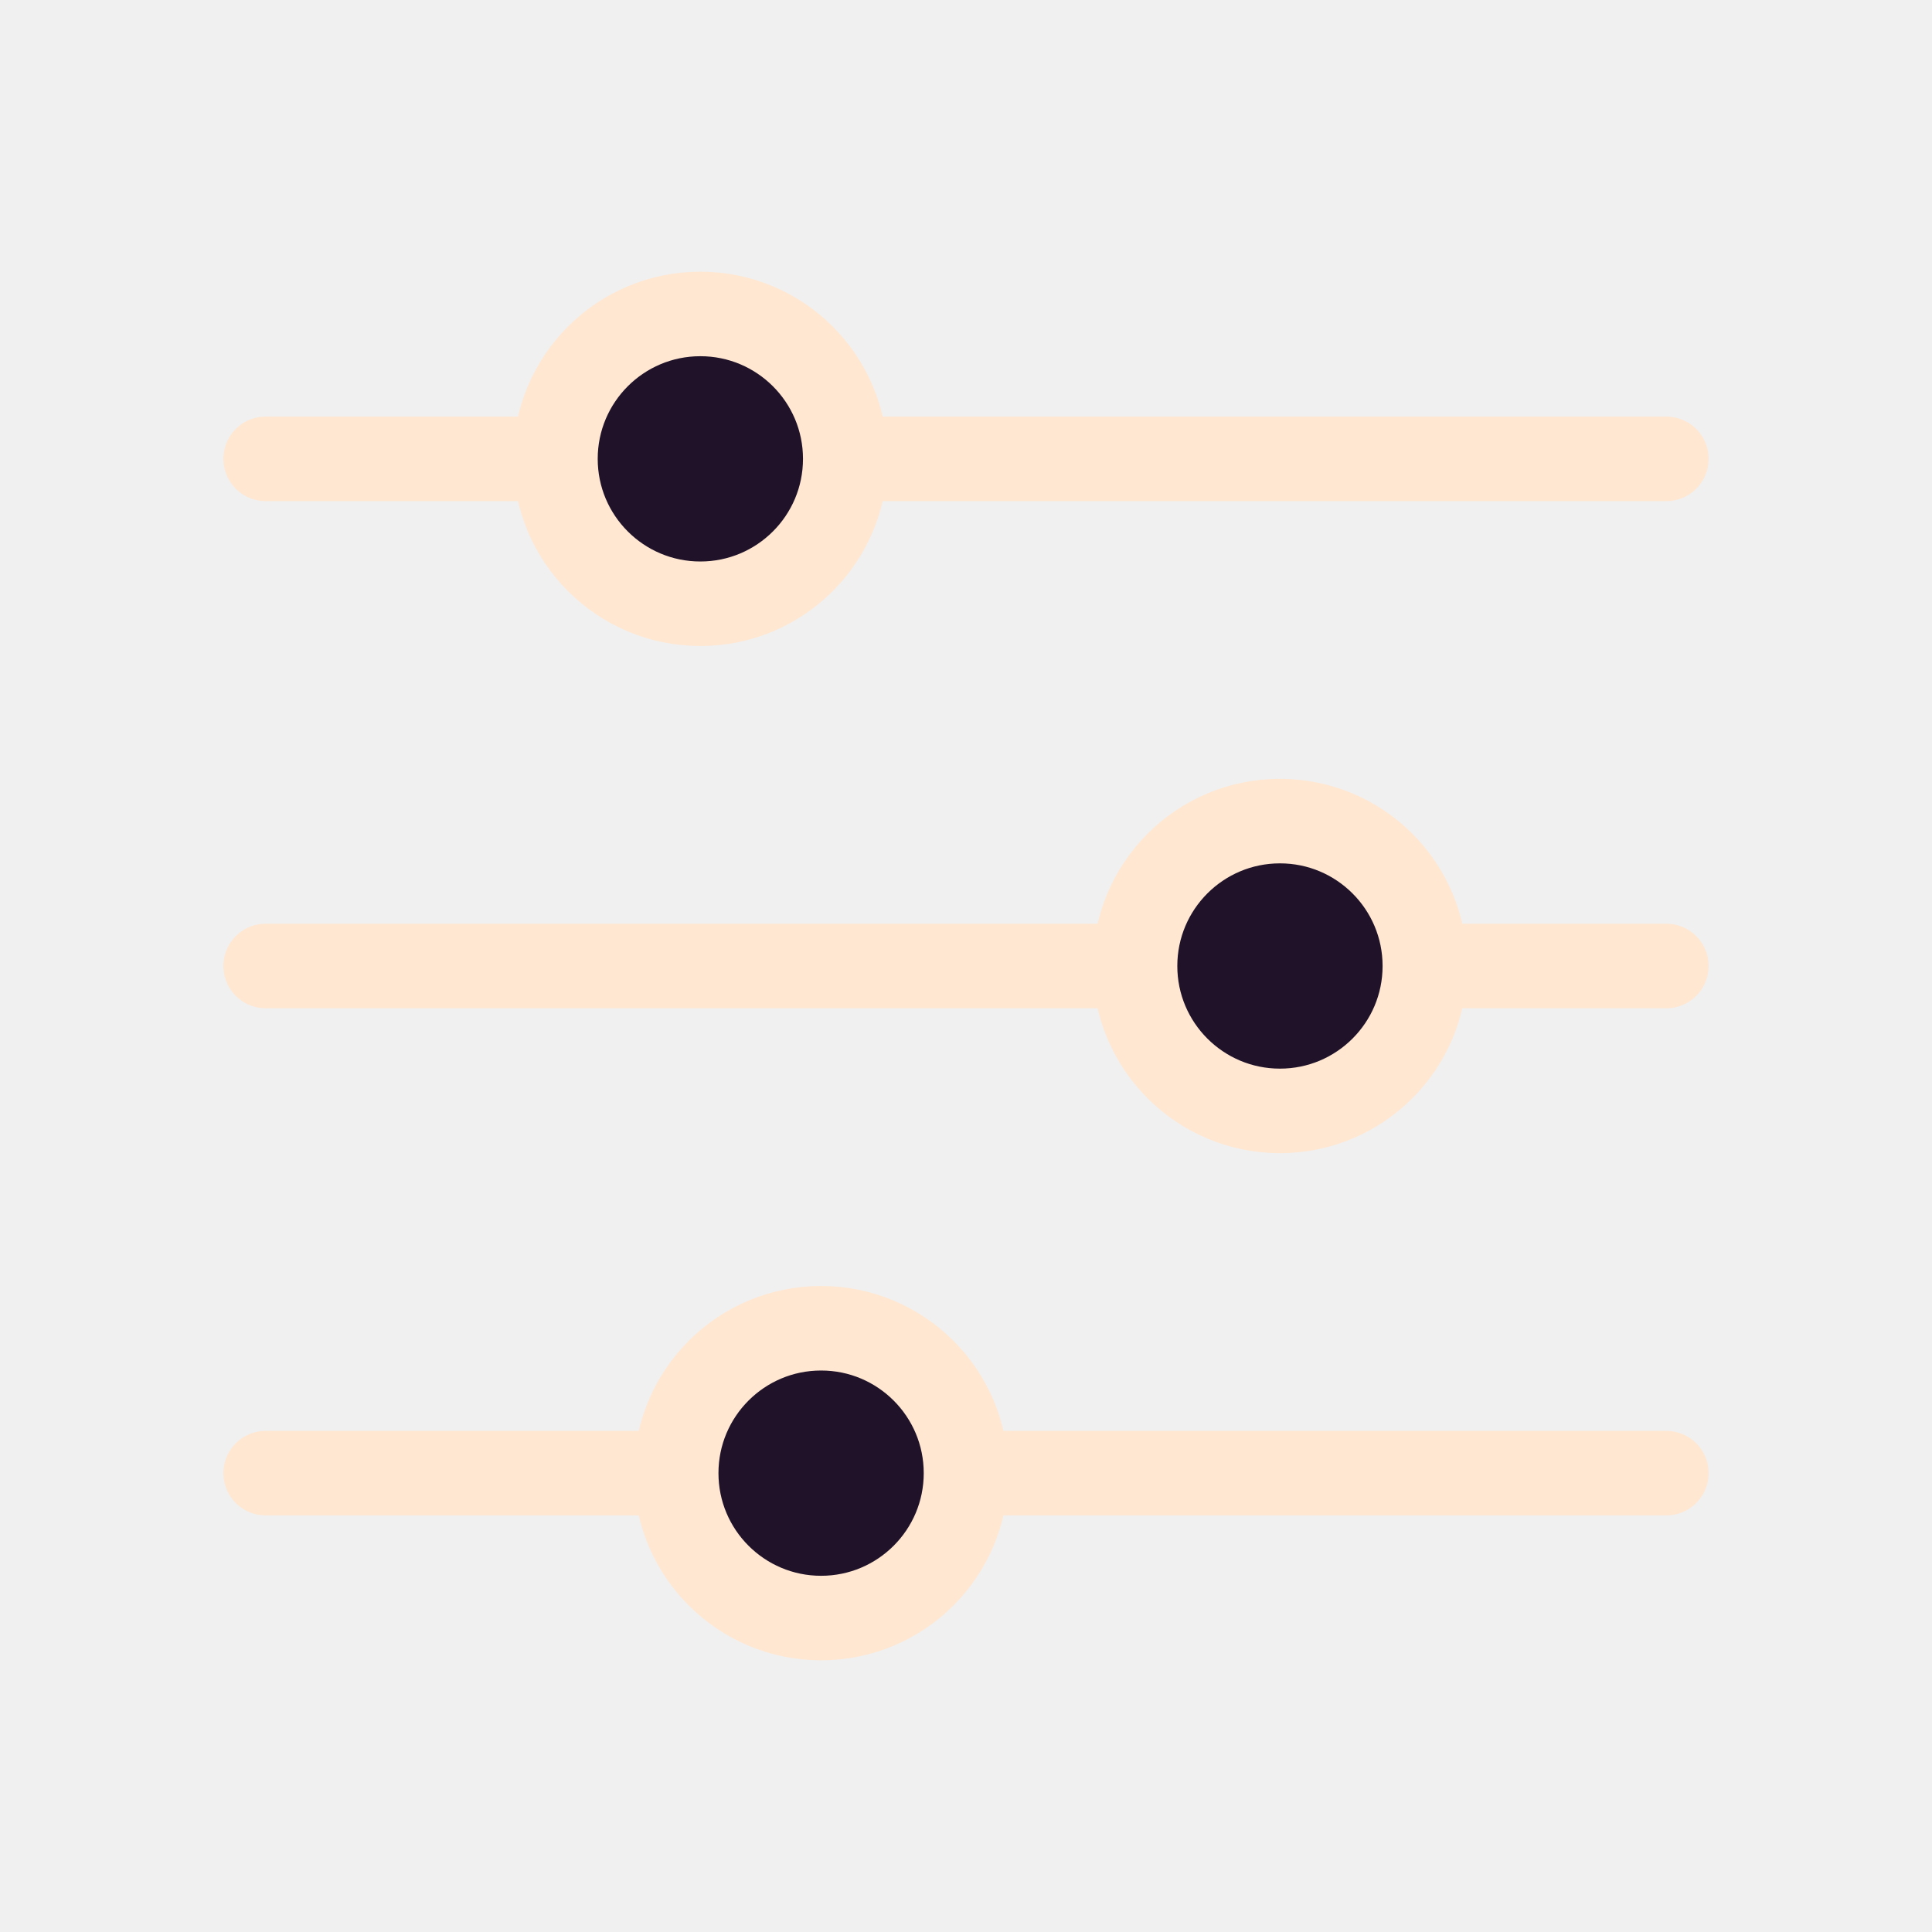
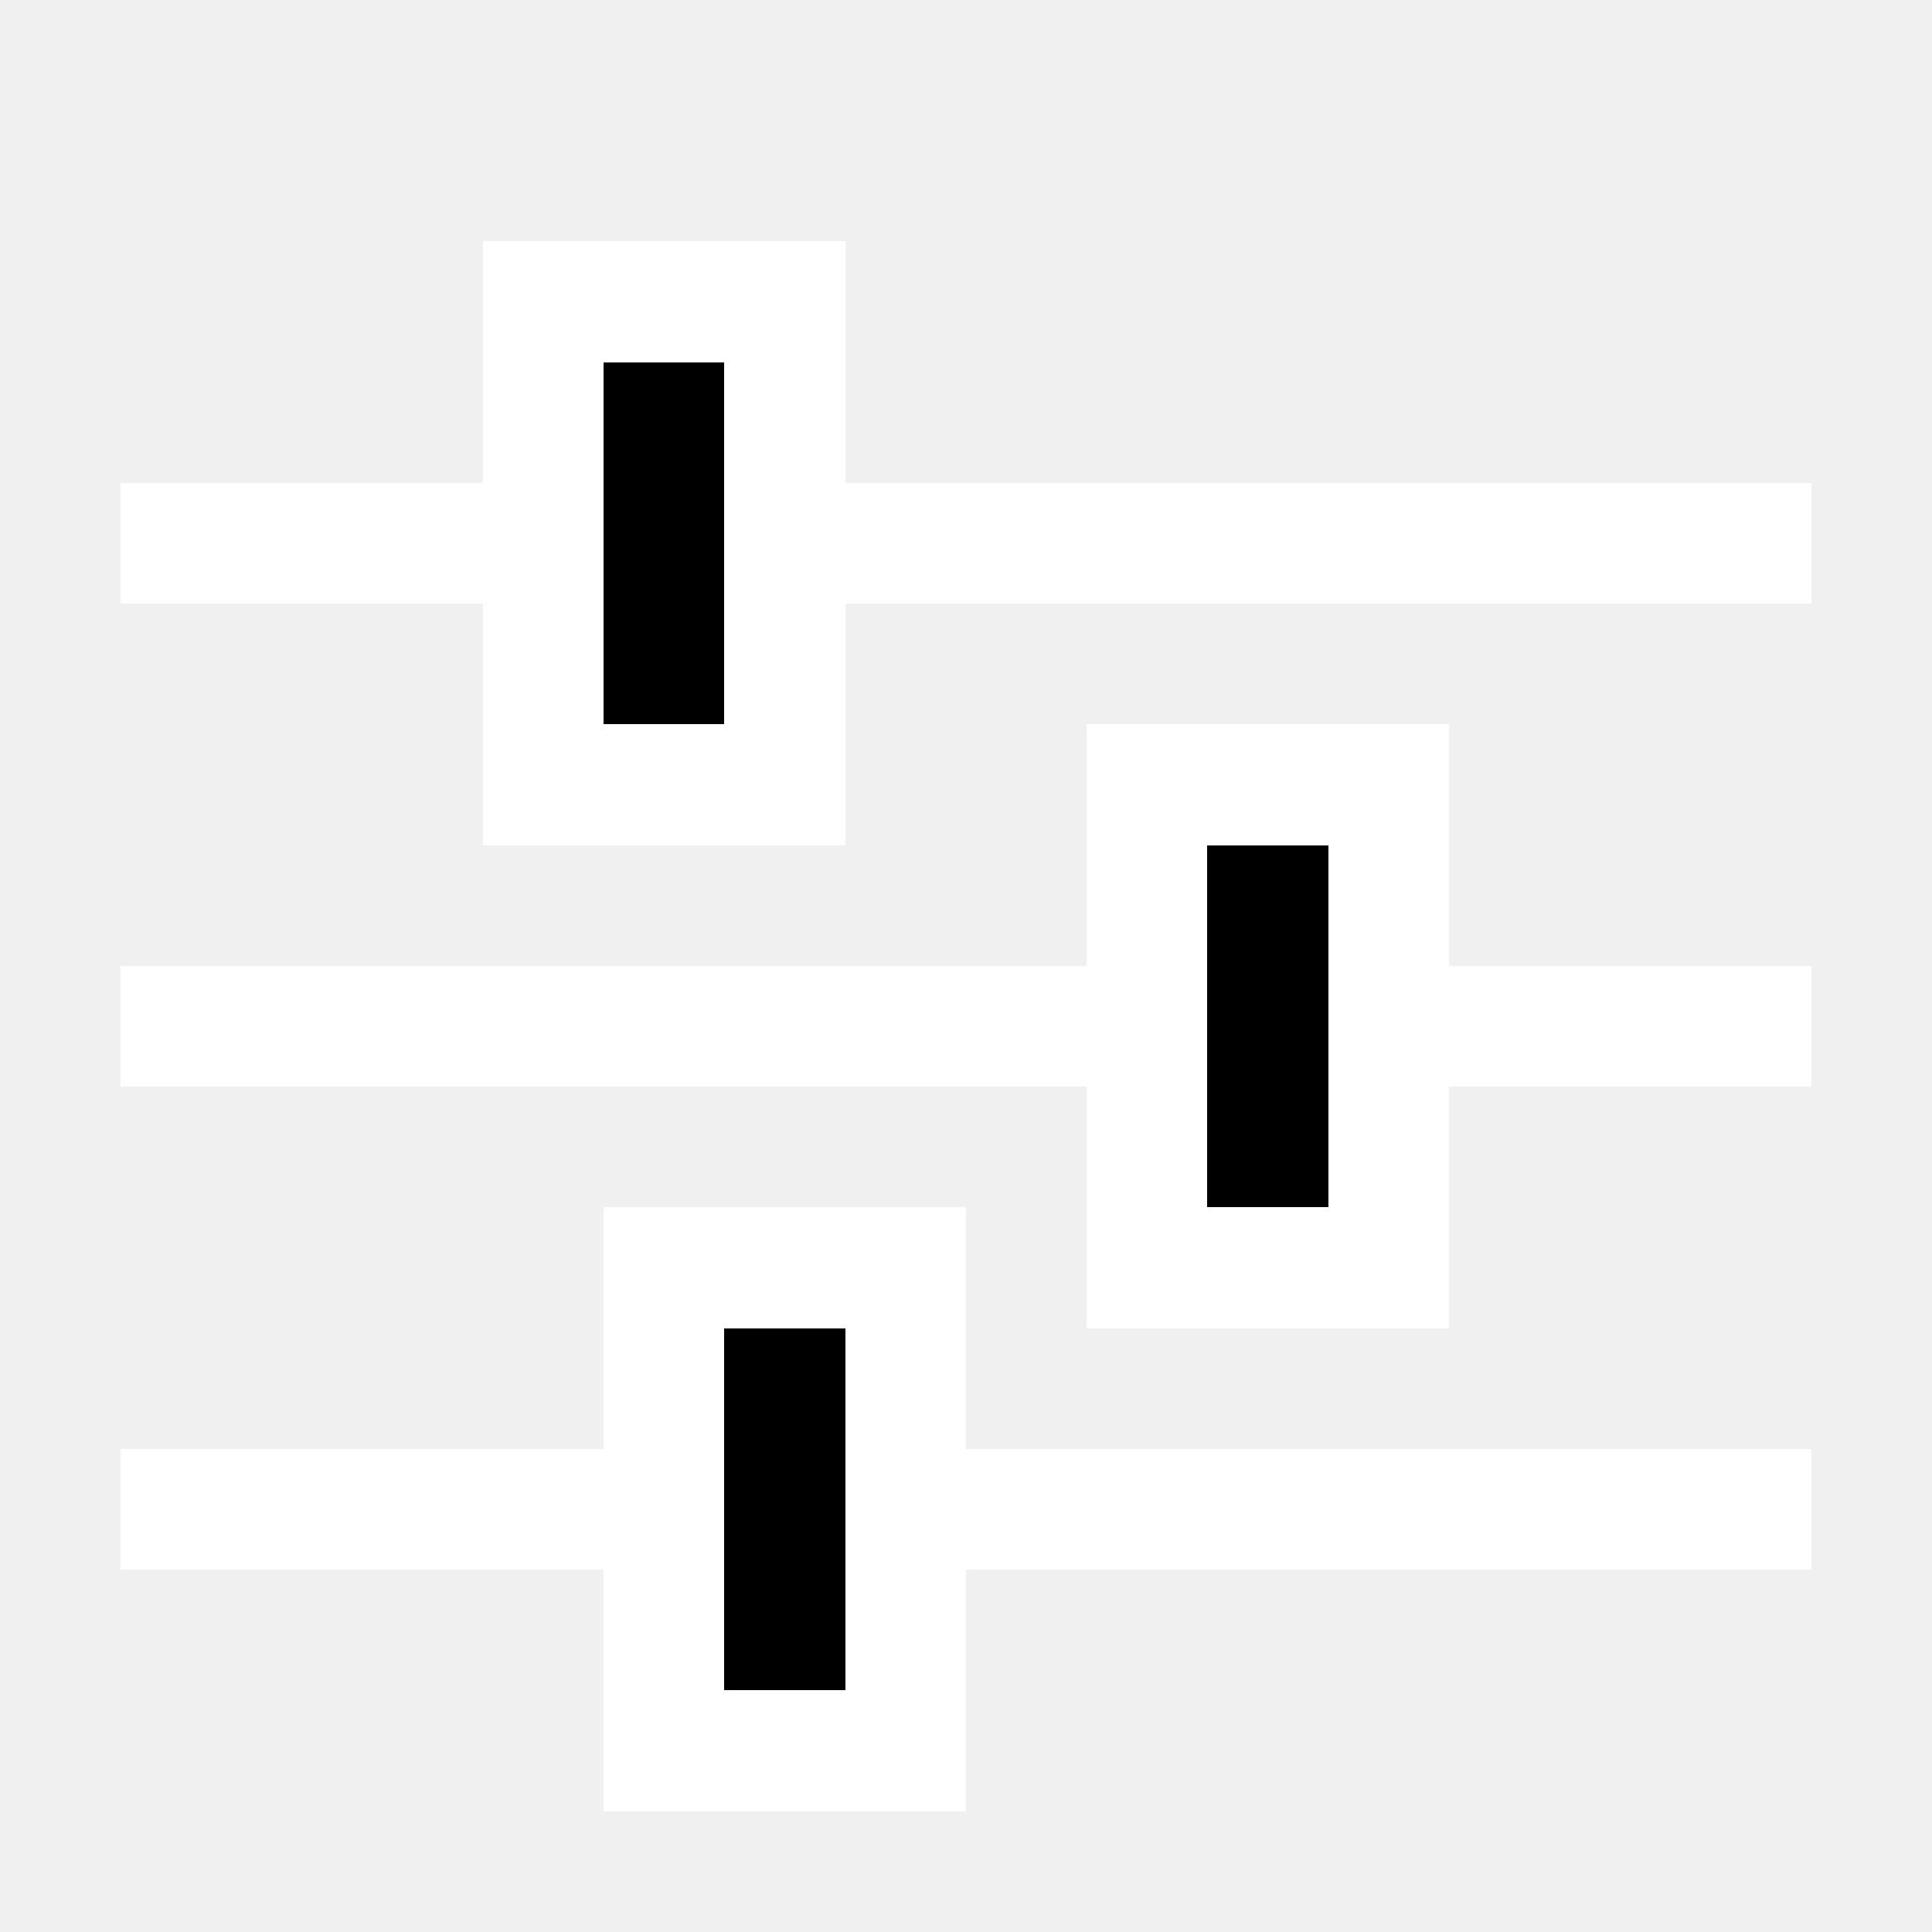
- <svg xmlns="http://www.w3.org/2000/svg" width="80" height="80" viewBox="0 0 80 80">
-   <g fill="none" stroke="#FFE7D2" stroke-width="3.5" stroke-linecap="round" stroke-linejoin="round">
-     <path d="M11 19H69 M11 40H69 M11 61H69" />
-     <circle cx="29" cy="19" r="6" fill="#201329" />
-     <circle cx="53" cy="40" r="6" fill="#201329" />
-     <circle cx="34" cy="61" r="6" fill="#201329" />
-   </g>
+ <svg xmlns="http://www.w3.org/2000/svg" viewBox="0 0 16 16" shape-rendering="crispEdges" aria-hidden="true">
+   <path fill="#FFFFFF" d="M4 2h3v1h-3z M4 3h1v1h-1z M6 3h1v1h-1z M1 4h4v1h-4z M6 4h9v1h-9z M4 5h1v1h-1z M6 5h1v1h-1z M4 6h3v1h-3z M9 6h3v1h-3z M9 7h1v1h-1z M11 7h1v1h-1z M1 8h9v1h-9z M11 8h4v1h-4z M9 9h1v1h-1z M11 9h1v1h-1z M5 10h3v1h-3z M9 10h3v1h-3z M5 11h1v1h-1z M7 11h1v1h-1z M1 12h5v1h-5z M7 12h8v1h-8z M5 13h1v1h-1z M7 13h1v1h-1z M5 14h3v1h-3z" />
+   <path fill="#000000" d="M5 3h1v1h-1z M5 4h1v1h-1z M5 5h1v1h-1z M10 7h1v1h-1z M10 8h1v1h-1z M10 9h1v1h-1z M6 11h1v1h-1z M6 12h1v1h-1z M6 13h1v1h-1z" />
</svg>
